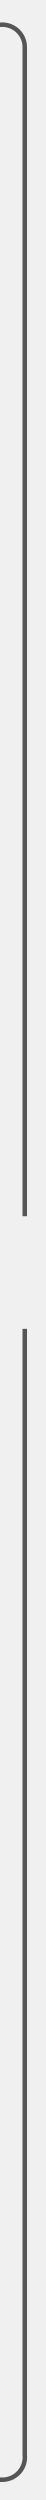
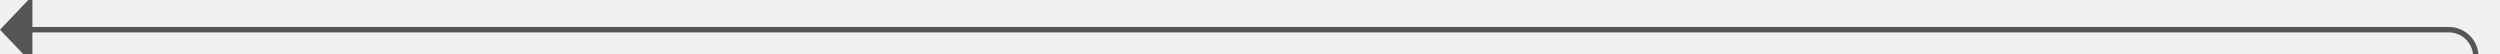
- <svg xmlns="http://www.w3.org/2000/svg" version="1.1" width="10px" height="555px" preserveAspectRatio="xMidYMin meet" viewBox="931 1240  8 555">
-   <defs>
-     <mask fill="white" id="clip253">
-       <path d="M 905.5 1510  L 964.5 1510  L 964.5 1535  L 905.5 1535  Z M 872 1242  L 964.5 1242  L 964.5 1799  L 872 1799  Z " fill-rule="evenodd" />
-     </mask>
-   </defs>
-   <path d="M 890 1245.5  L 930 1245.5  A 5 5 0 0 1 935.5 1250.5 L 935.5 1785  A 5 5 0 0 1 930.5 1790.5 L 886 1790.5  " stroke-width="1" stroke="#555555" fill="none" mask="url(#clip253)" />
-   <path d="M 887 1784.2  L 881 1790.5  L 887 1796.8  L 887 1784.2  Z " fill-rule="nonzero" fill="#555555" stroke="none" mask="url(#clip253)" />
+ <svg xmlns="http://www.w3.org/2000/svg" version="1.1" width="463px" height="10px" preserveAspectRatio="xMinYMid meet" viewBox="355 446  463 8">
+   <path d="M 813.5 798  L 813.5 455  A 5 5 0 0 0 808.5 450.5 L 360 450.5  " stroke-width="1" stroke="#555555" fill="none" />
+   <path d="M 361 444.2  L 355 450.5  L 361 456.8  L 361 444.2  Z " fill-rule="nonzero" fill="#555555" stroke="none" />
</svg>
